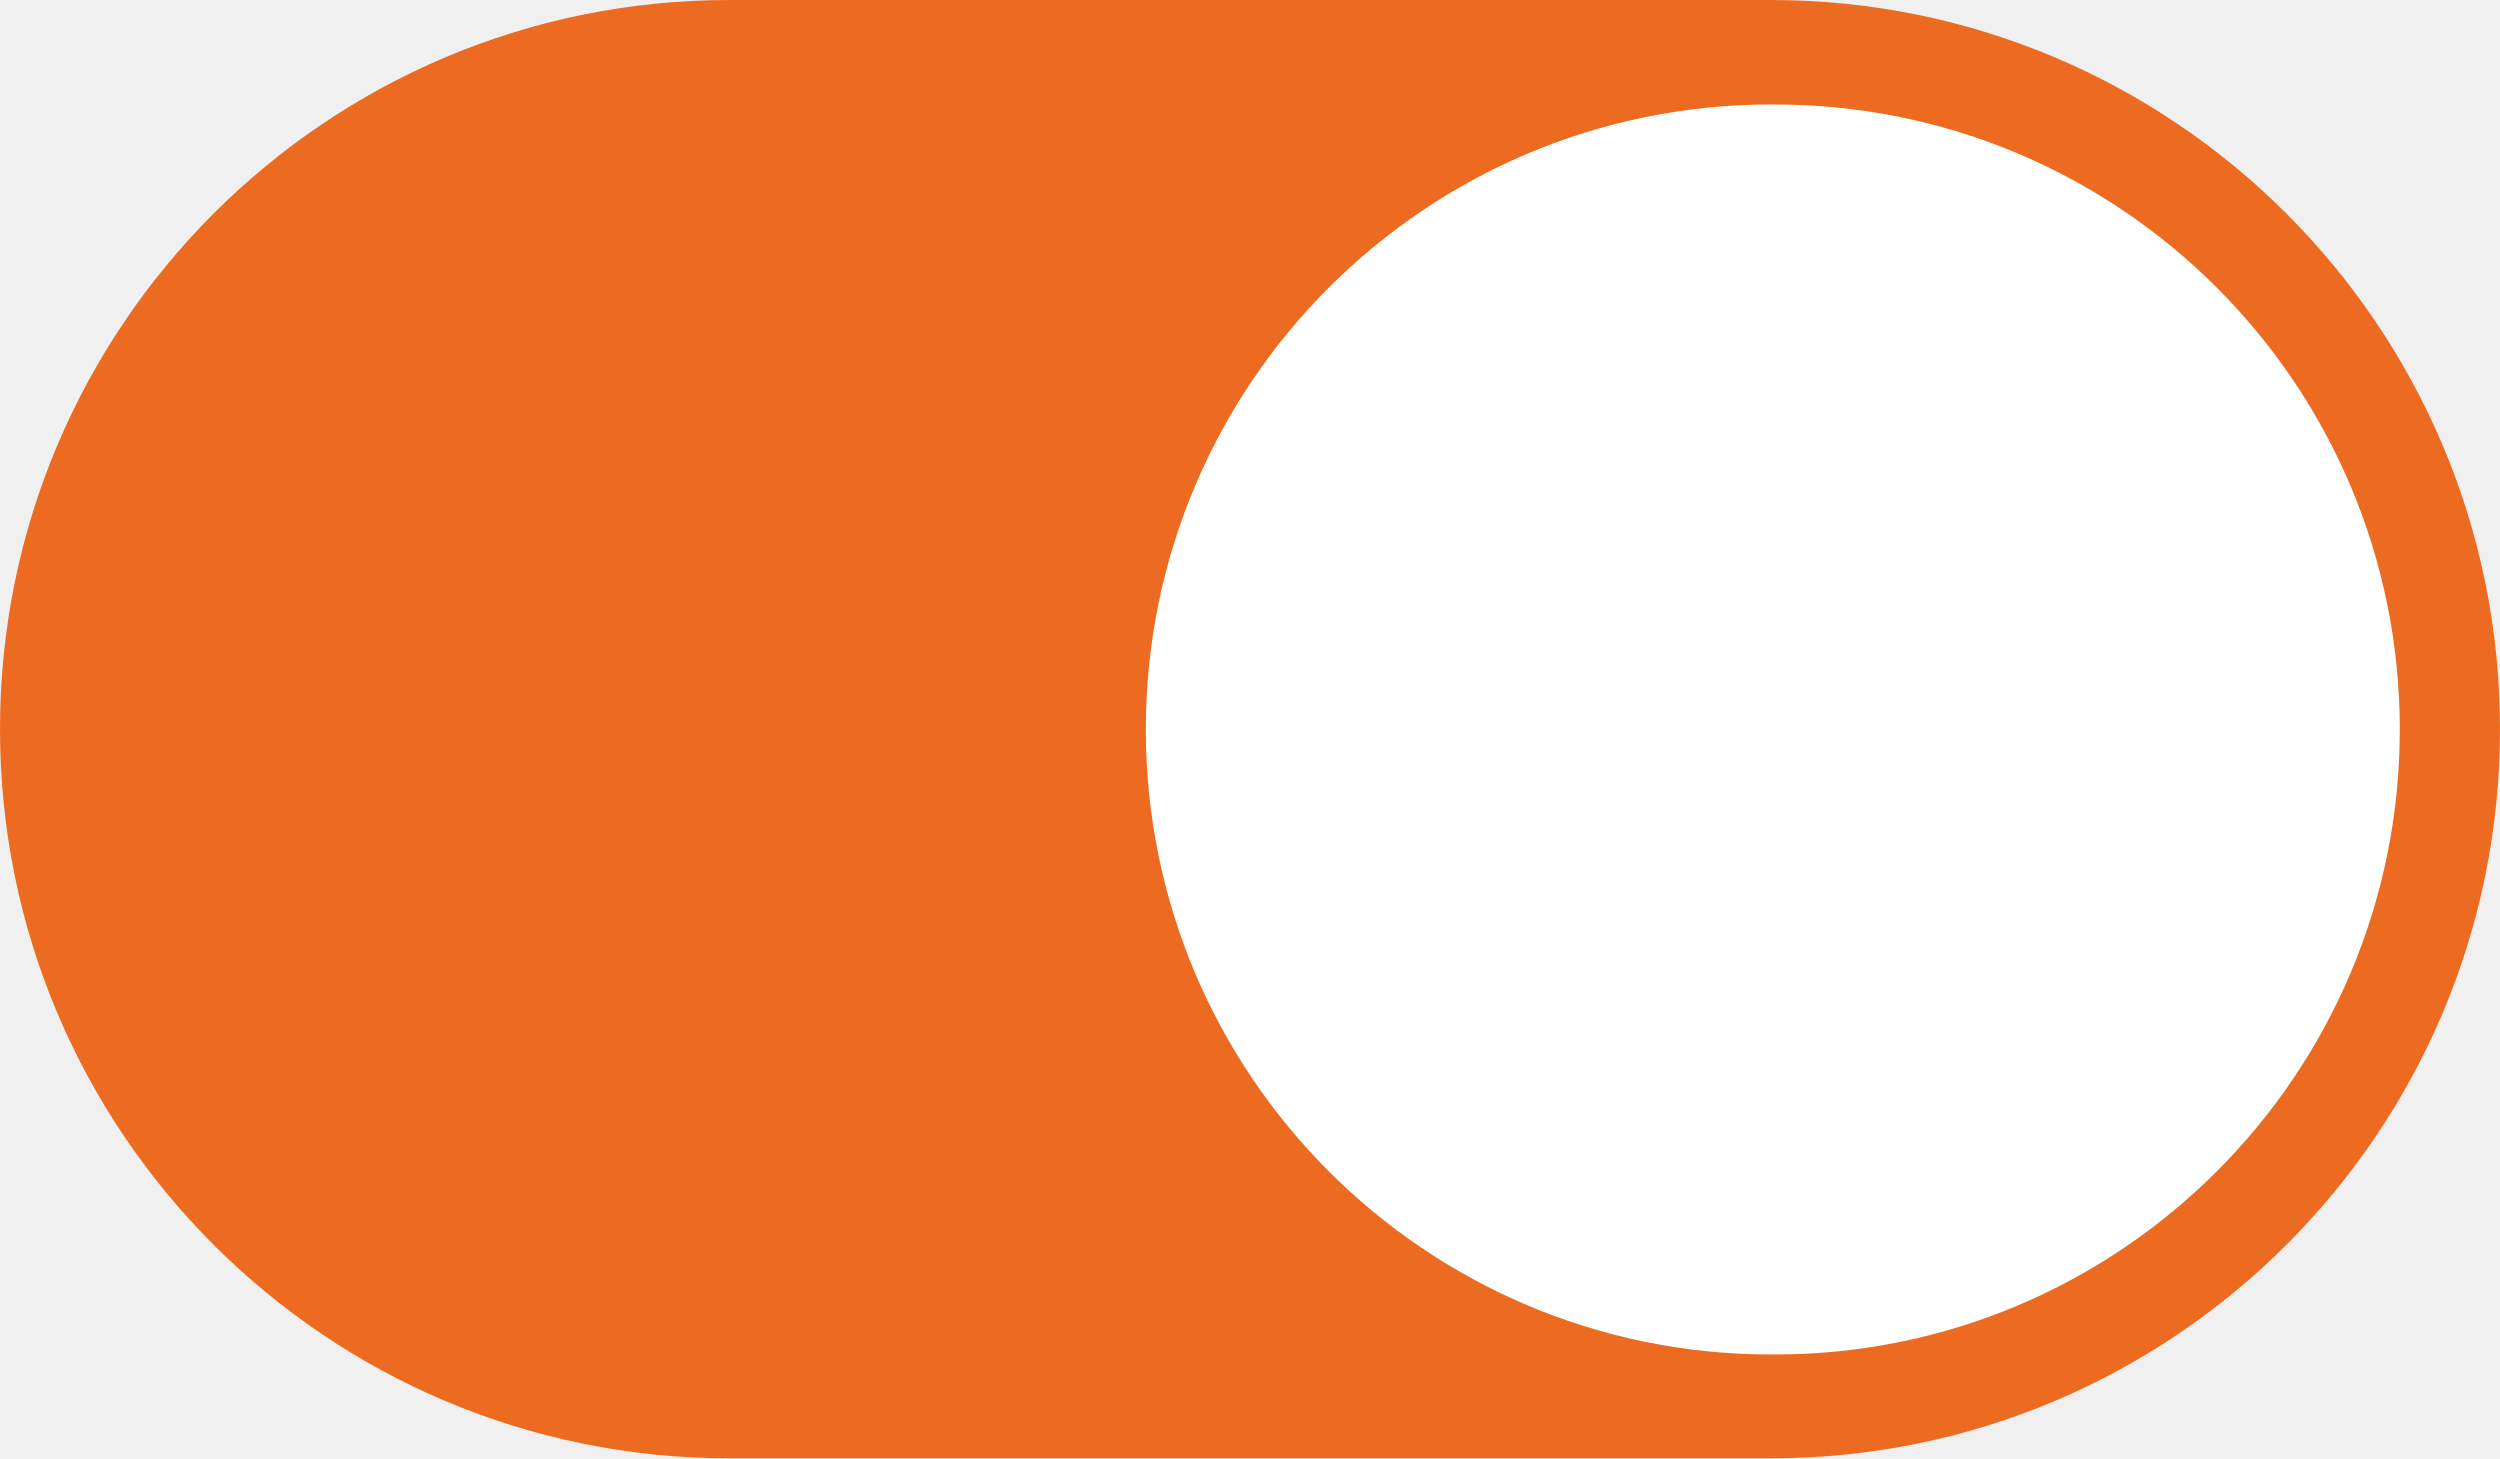
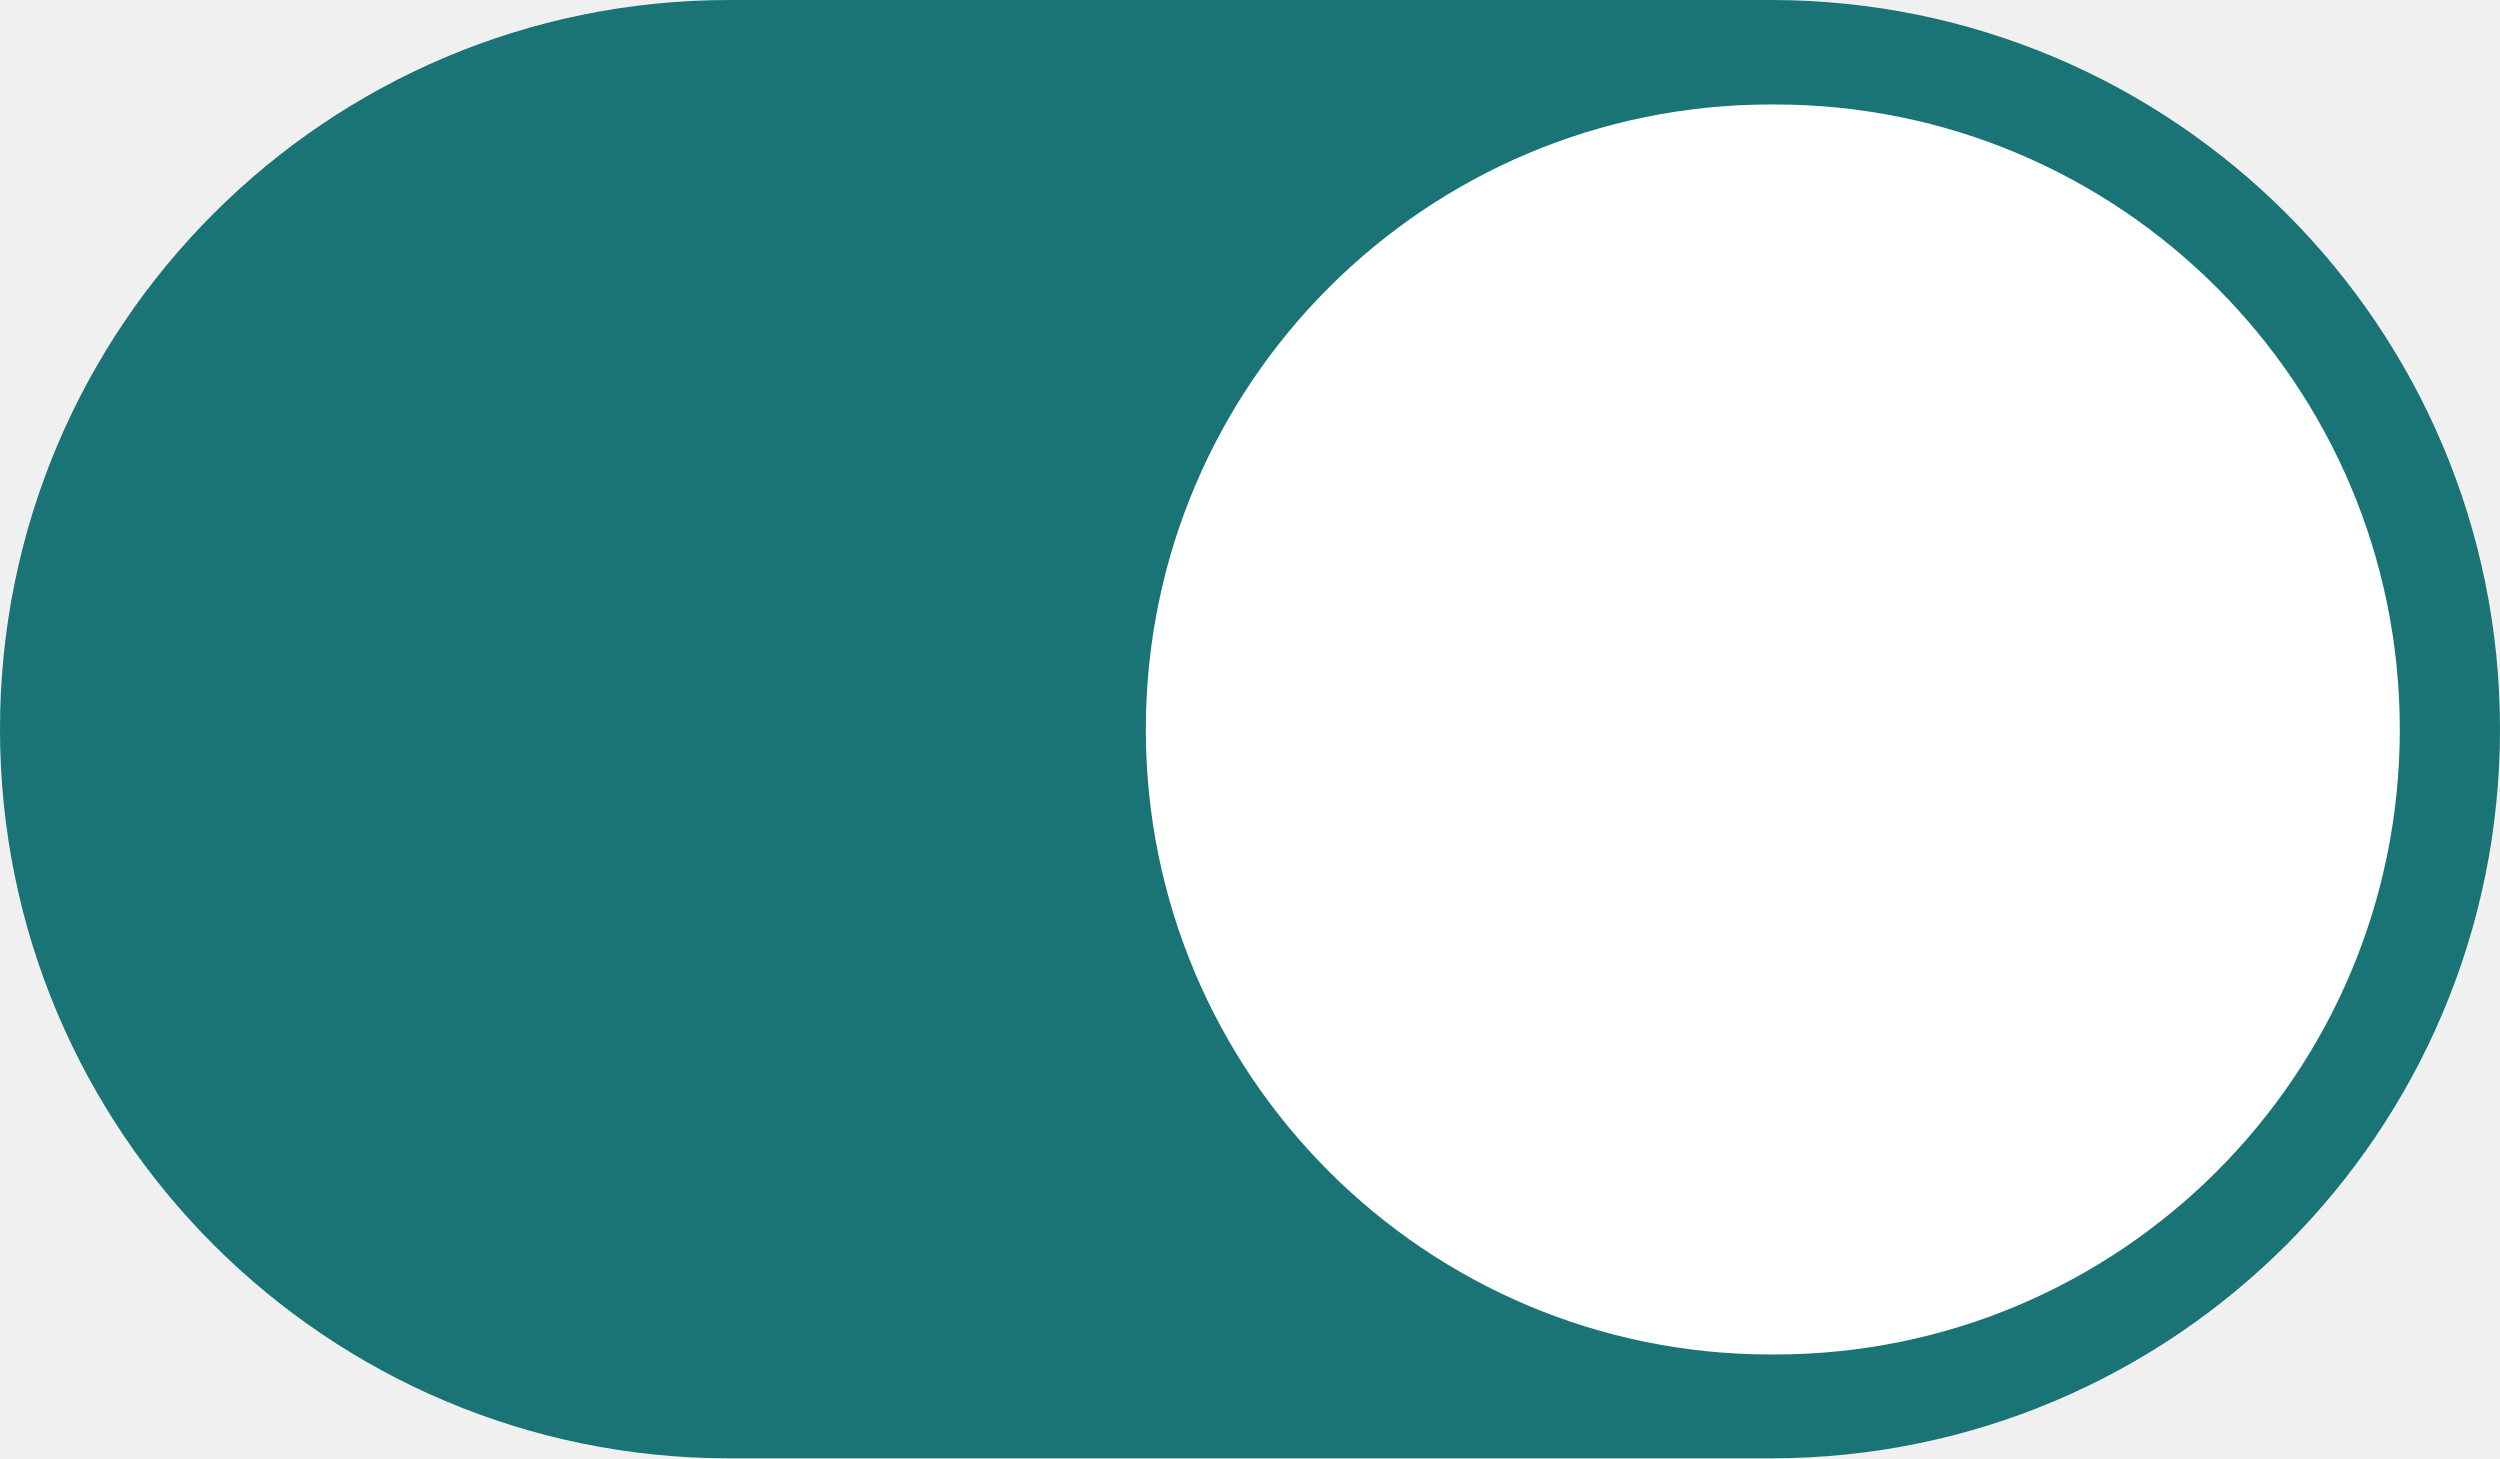
<svg xmlns="http://www.w3.org/2000/svg" width="24" height="14" viewBox="0 0 24 14" fill="none">
-   <rect width="24" height="14" rx="7" fill="#ED6B21" />
+   <rect width="24" height="14" rx="7" fill="#1a7476" />
  <rect x="11" y="1.003" width="12.038" height="12" rx="6" fill="white" />
</svg>
